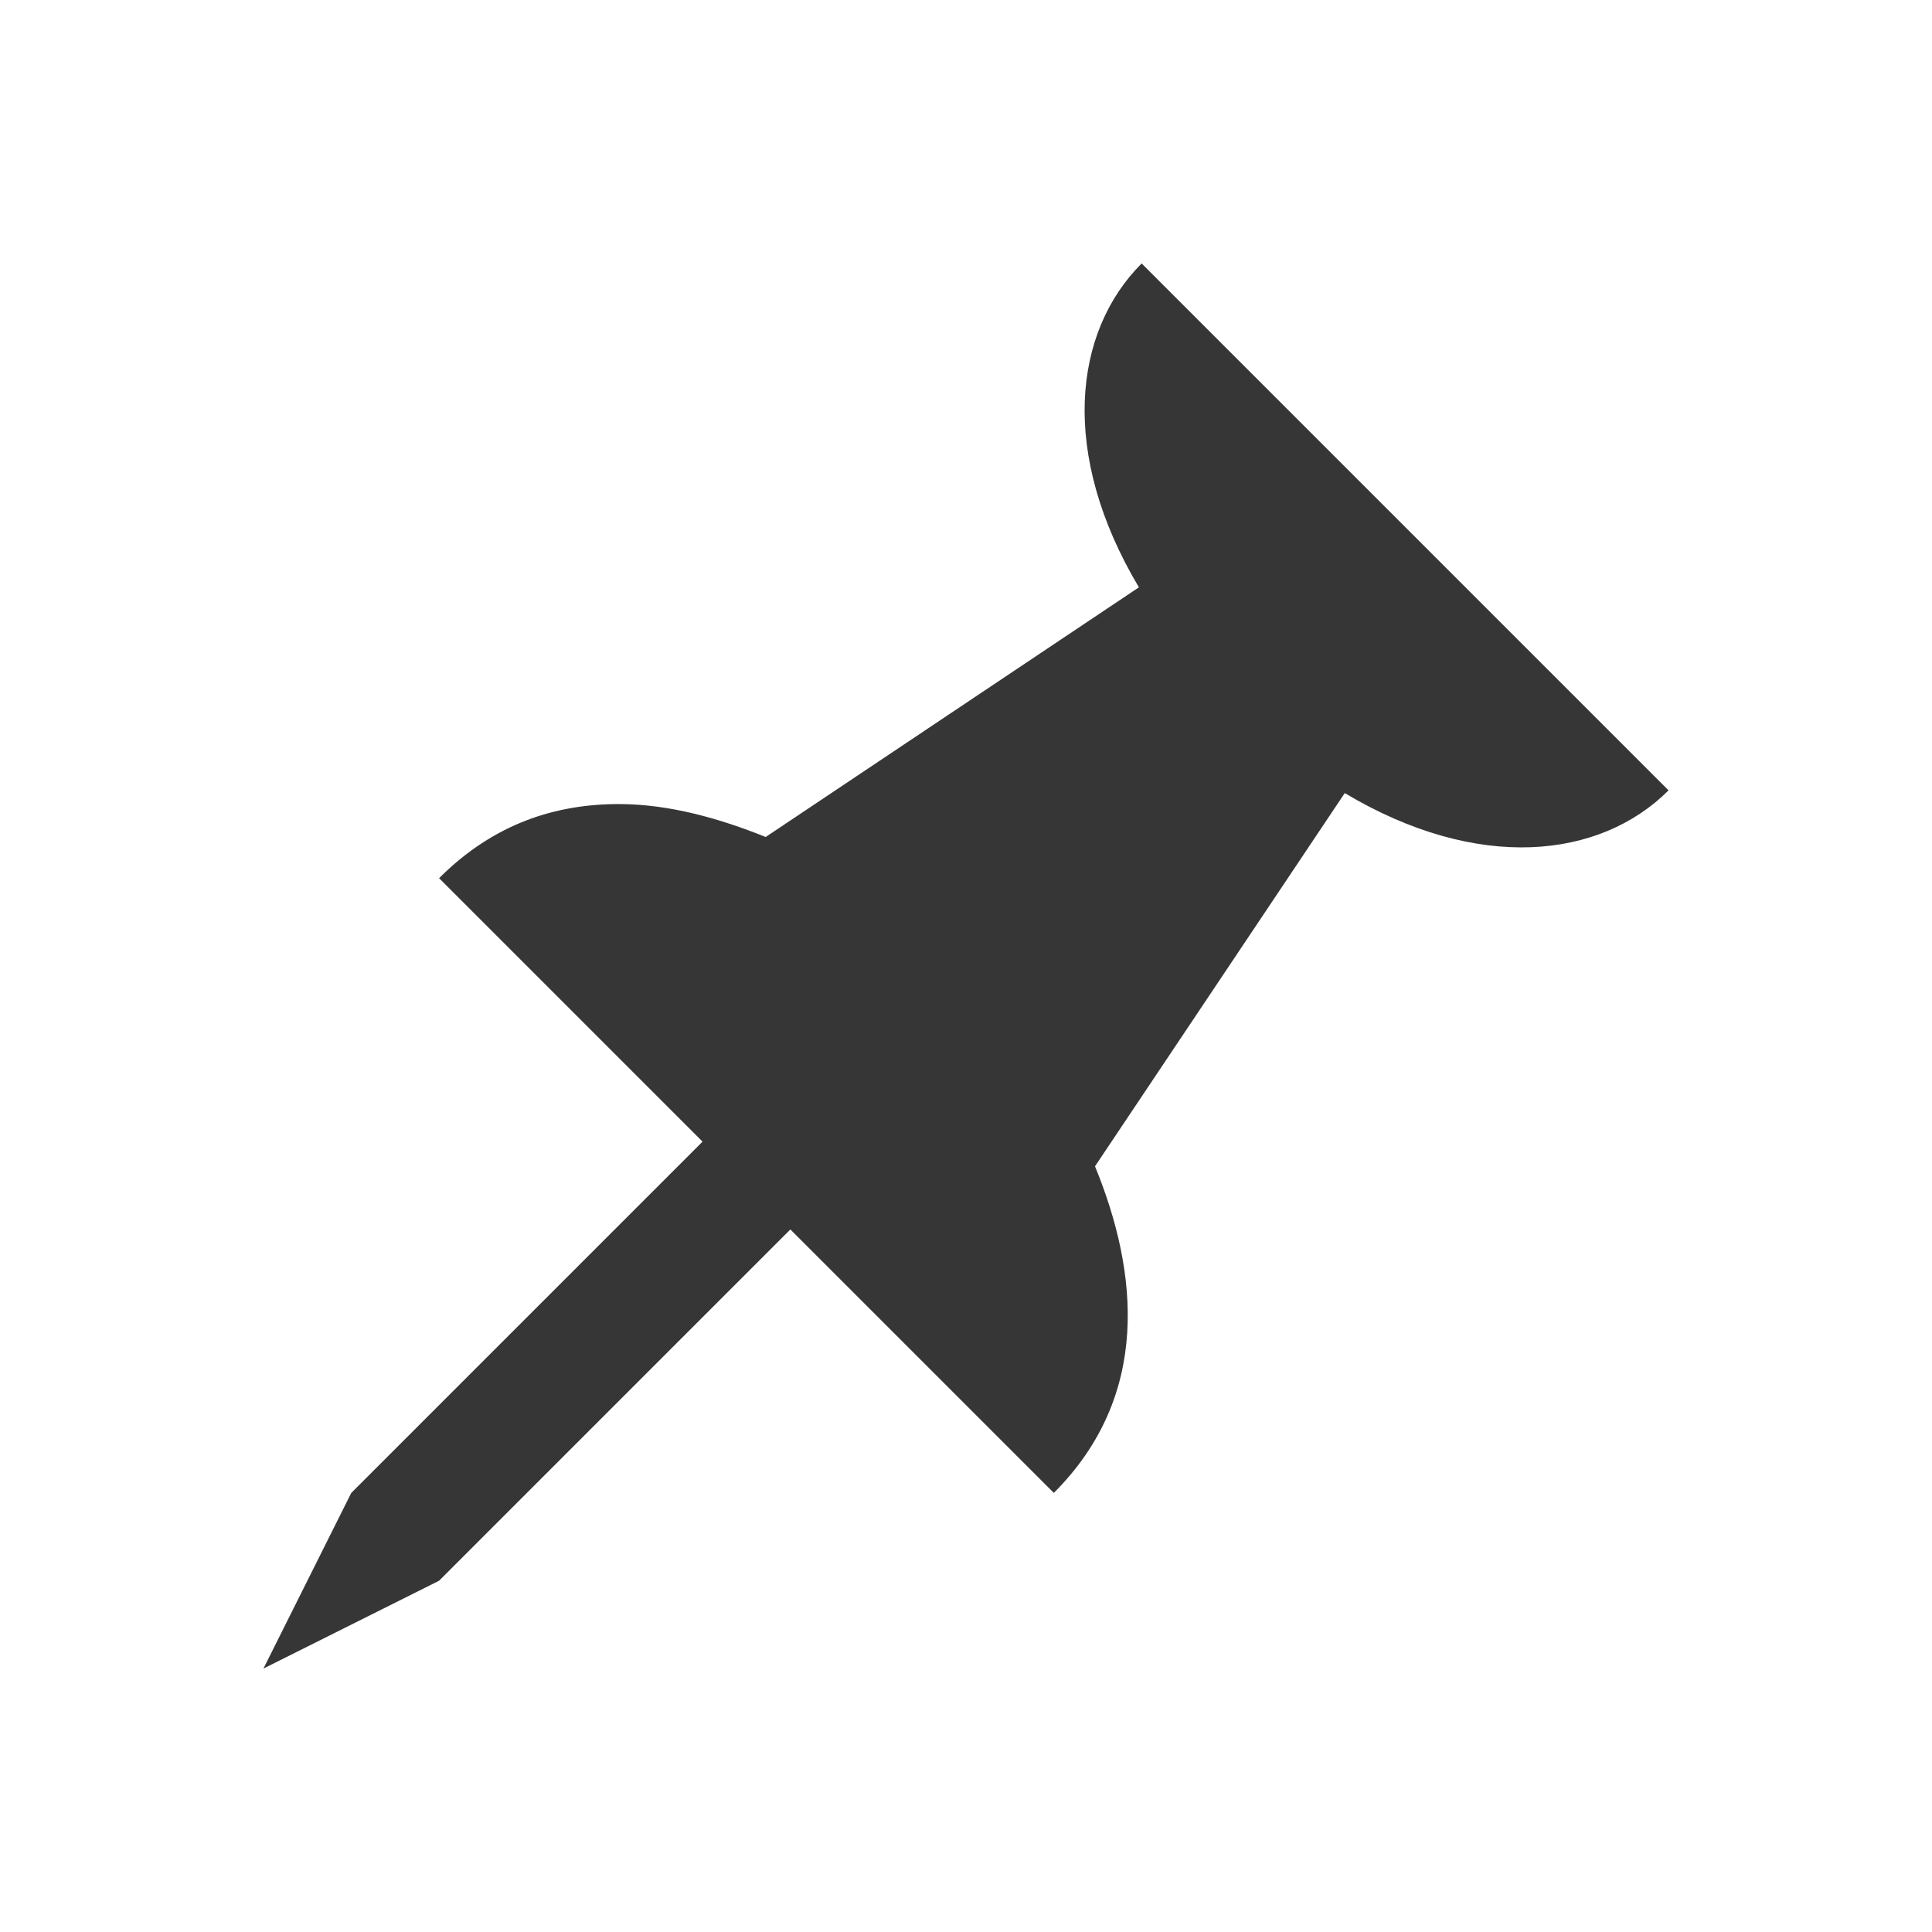
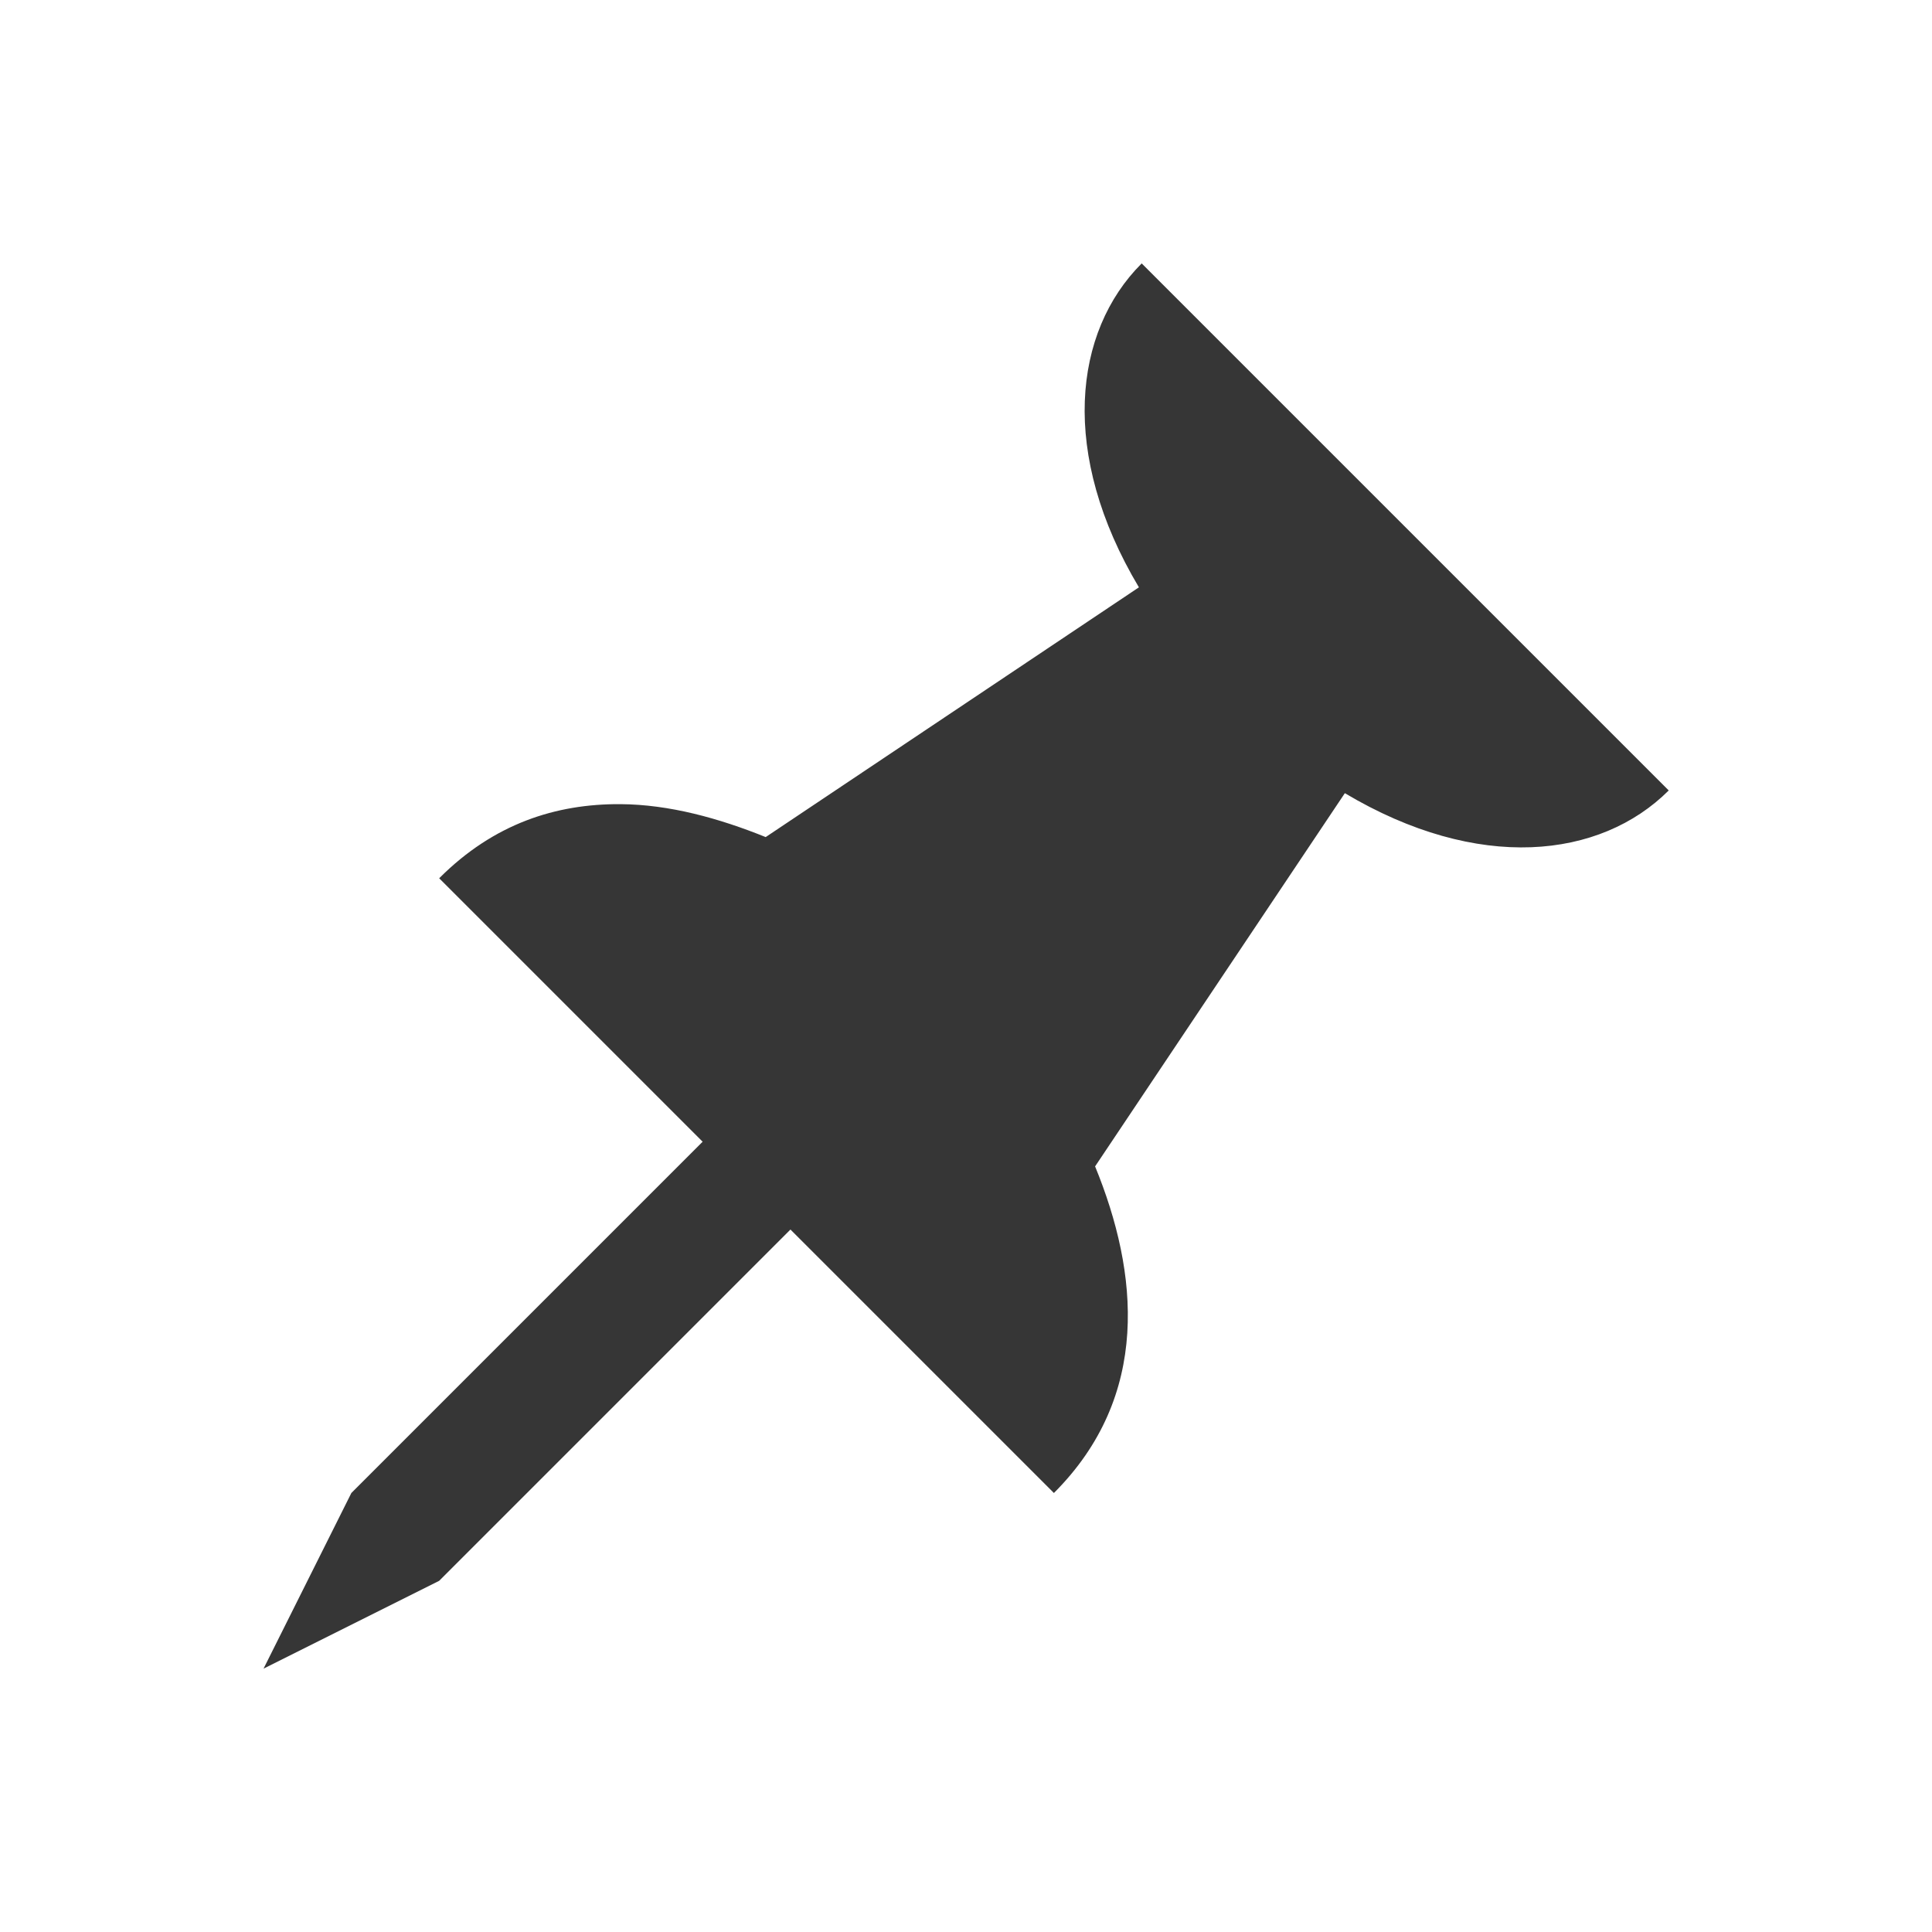
- <svg xmlns="http://www.w3.org/2000/svg" height="100%" width="100%" version="1.1" id="svg" viewBox="0 0 22 22">
-   <defs id="defs81">
-     <style type="text/css" id="current-color-scheme">
-       .ColorScheme-Text {
-         color:#7B7C7E;
-       }
-       .ColorScheme-Background{
-         color:#EFF0F1;
-       }
-       .ColorScheme-Highlight{
-         color:#3DAEE6;
-       }
-       .ColorScheme-ViewText {
-         color:#7B7C7E;
-       }
-       .ColorScheme-ViewBackground{
-         color:#FCFCFC;
-       }
-       .ColorScheme-ViewHover {
-         color:#3DAEE6;
-       }
-       .ColorScheme-ViewFocus{
-         color:#1E92FF;
-       }
-       .ColorScheme-ButtonText {
-         color:#7B7C7E;
-       }
-       .ColorScheme-ButtonBackground{
-         color:#EFF0F1;
-       }
-       .ColorScheme-ButtonHover {
-         color:#3DAEE6;
-       }
-       .ColorScheme-ButtonFocus{
-         color:#1E92FF;
-       }
- </style>
+ <svg xmlns="http://www.w3.org/2000/svg" viewBox="0 0 22 22" version="1.1" id="svg">
+   <defs id="defs3">
+     <style type="text/css" id="current-color-scheme">.ColorScheme-Text {
+         color:#363636;
+       }</style>
  </defs>
  <g transform="translate(-1,-41)" id="slc-like">
-     <rect style="fill:#363636;fill-opacity:0;stroke:none" id="rect3791" width="22" height="22" x="1" y="1" />
-     <path class="ColorScheme-Text" id="path3795" d="M 8,4 C 5.239,4 3,6.239 3,9 c 0,5 7,9 9,11 2,-2 9,-6 9,-11 C 21,6.239 18.761,4 16,4 14.36,4 12.912,4.781 12,6 11.088,4.781 9.64,4 8,4 z m 0,2 c 3,0 4,2 4,2 0,0 1,-2 4,-2 1.657,0 3,1.343 3,3 0,4 -5,7 -7,9 C 10,16 5,13 5,9 5,7.343 6.343,6 8,6 z" style="fill:#363636" />
+     <rect id="rect5" fill-opacity="0" height="22" width="22" y="1" x="1" />
+     <path id="path7" d="M 8,4 C 5.239,4 3,6.239 3,9 c 0,5 7,9 9,11 2,-2 9,-6 9,-11 C 21,6.239 18.761,4 16,4 14.36,4 12.912,4.781 12,6 11.088,4.781 9.64,4 8,4 Z m 0,2 c 3,0 4,2 4,2 0,0 1,-2 4,-2 1.657,0 3,1.343 3,3 0,4 -5,7 -7,9 C 10,16 5,13 5,9 5,7.343 6.343,6 8,6 Z" fill="currentColor" class="ColorScheme-Text" />
  </g>
  <g transform="translate(39,-1)" id="slc-share">
-     <rect style="fill:#363636;fill-opacity:0;stroke:none" id="rect3833" width="22" height="22" x="1" y="1" />
-     <path style="fill:#363636" d="m 18,4 c -1.657,0 -3,1.343 -3,3 0,0.087 0.024,0.165 0.031,0.25 l -6.75,2.812 C 7.731,9.415 6.916,9 6,9 4.343,9 3,10.343 3,12 c 0,1.657 1.343,3 3,3 0.916,0 1.731,-0.415 2.281,-1.062 l 6.75,2.812 C 15.024,16.835 15,16.913 15,17 c 0,1.657 1.343,3 3,3 1.657,0 3,-1.343 3,-3 0,-1.657 -1.343,-3 -3,-3 -0.916,0 -1.731,0.415 -2.281,1.062 L 8.969,12.25 C 8.976,12.165 9,12.087 9,12 9,11.913 8.976,11.835 8.969,11.75 l 6.75,-2.812 C 16.269,9.585 17.084,10 18,10 19.657,10 21,8.657 21,7 21,5.343 19.657,4 18,4 z m 0,2 c 0.552,0 1,0.448 1,1 0,0.552 -0.448,1 -1,1 C 17.448,8 17,7.552 17,7 17,6.448 17.448,6 18,6 z M 6,11 c 0.552,0 1,0.448 1,1 0,0.552 -0.448,1 -1,1 -0.552,0 -1,-0.448 -1,-1 0,-0.552 0.448,-1 1,-1 z m 12,5 c 0.552,0 1,0.448 1,1 0,0.552 -0.448,1 -1,1 -0.552,0 -1,-0.448 -1,-1 0,-0.552 0.448,-1 1,-1 z" id="path3837" class="ColorScheme-Text" />
+     <rect id="rect10" fill-opacity="0" height="22" width="22" y="1" x="1" />
+     <path id="path12" d="m18 4c-1.657 0-3 1.343-3 3 0 0.087 0.024 0.165 0.031 0.25l-6.75 2.812c-0.55-0.647-1.365-1.062-2.281-1.062-1.657 0-3 1.343-3 3s1.343 3 3 3c0.916 0 1.731-0.415 2.281-1.062l6.75 2.812c-0.007 0.085-0.031 0.163-0.031 0.25 0 1.657 1.343 3 3 3s3-1.343 3-3-1.343-3-3-3c-0.916 0-1.731 0.415-2.281 1.062l-6.75-2.812c0.007-0.085 0.031-0.163 0.031-0.25s-0.024-0.165-0.031-0.25l6.75-2.812c0.55 0.647 1.365 1.062 2.281 1.062 1.657 0 3-1.343 3-3s-1.343-3-3-3zm0 2c0.552 0 1 0.448 1 1s-0.448 1-1 1-1-0.448-1-1 0.448-1 1-1zm-12 5c0.552 0 1 0.448 1 1s-0.448 1-1 1-1-0.448-1-1 0.448-1 1-1zm12 5c0.552 0 1 0.448 1 1s-0.448 1-1 1-1-0.448-1-1 0.448-1 1-1z" fill="currentColor" class="ColorScheme-Text" />
  </g>
  <g transform="translate(-1,-1)" id="slc-connect">
-     <rect y="1" x="1" height="22" width="22" id="rect3009" style="fill:#363636;fill-opacity:0;stroke:none" />
-     <path class="ColorScheme-Text" id="rect3845" d="M 14,4 C 13.221,4.779 13.063,6.169 13.969,7.688 L 9.719,10.531 C 9.19,10.318 8.623,10.159 8.062,10.156 7.334,10.153 6.625,10.375 6,11 l 3,3 -4,4 -1,2 2,-1 4,-4 L 13,18 c 1.107,-1.107 0.965,-2.508 0.469,-3.719 l 2.844,-4.25 C 17.831,10.937 19.221,10.779 20,10 L 14,4 z" style="fill:#363636" />
+     <rect id="rect15" fill-opacity="0" height="22" width="22" y="1" x="1" />
+     <path id="path17" d="m14 4c-0.778 0.778-0.937 2.169-0.031 3.688l-4.25 2.844c-0.528-0.213-1.096-0.372-1.656-0.375-0.729-0.004-1.438 0.219-2.062 0.844l3 3-4 4-1 2 2-1 4-4 3 3c1.107-1.107 0.965-2.508 0.469-3.719l2.844-4.25c1.519 0.905 2.909 0.747 3.688-0.031l-6-6z" fill="currentColor" class="ColorScheme-Text" />
  </g>
</svg>
